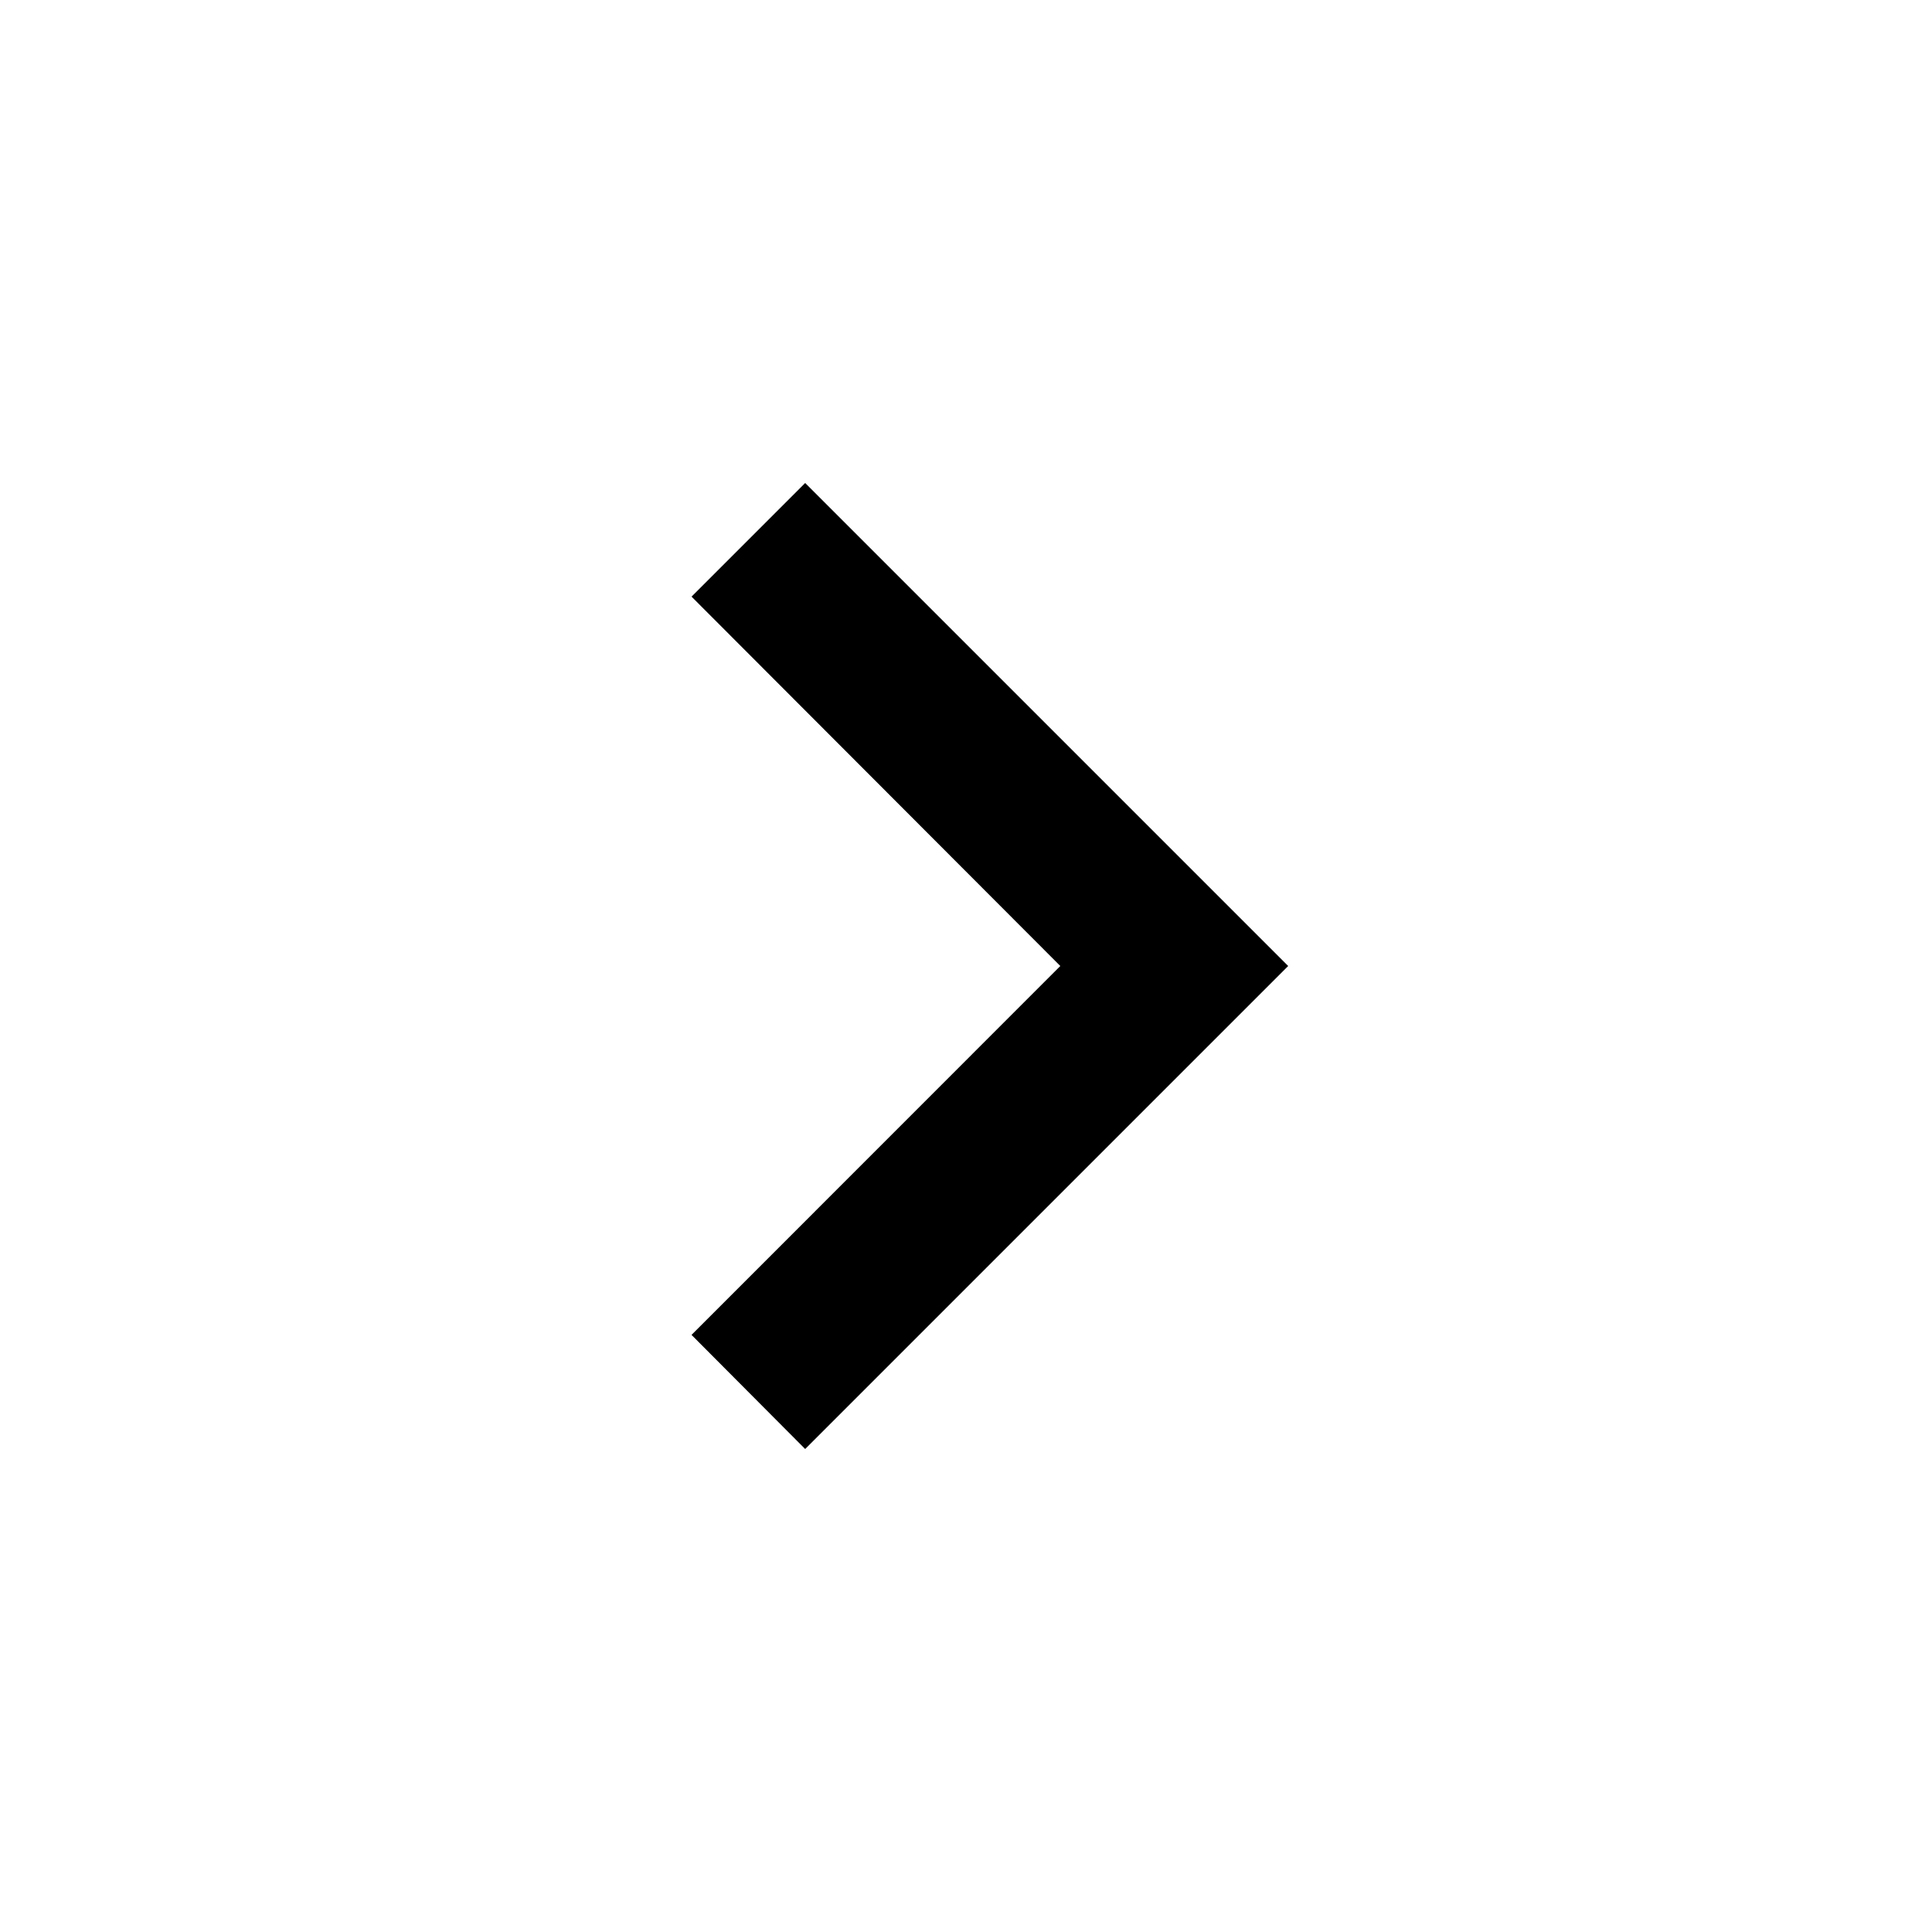
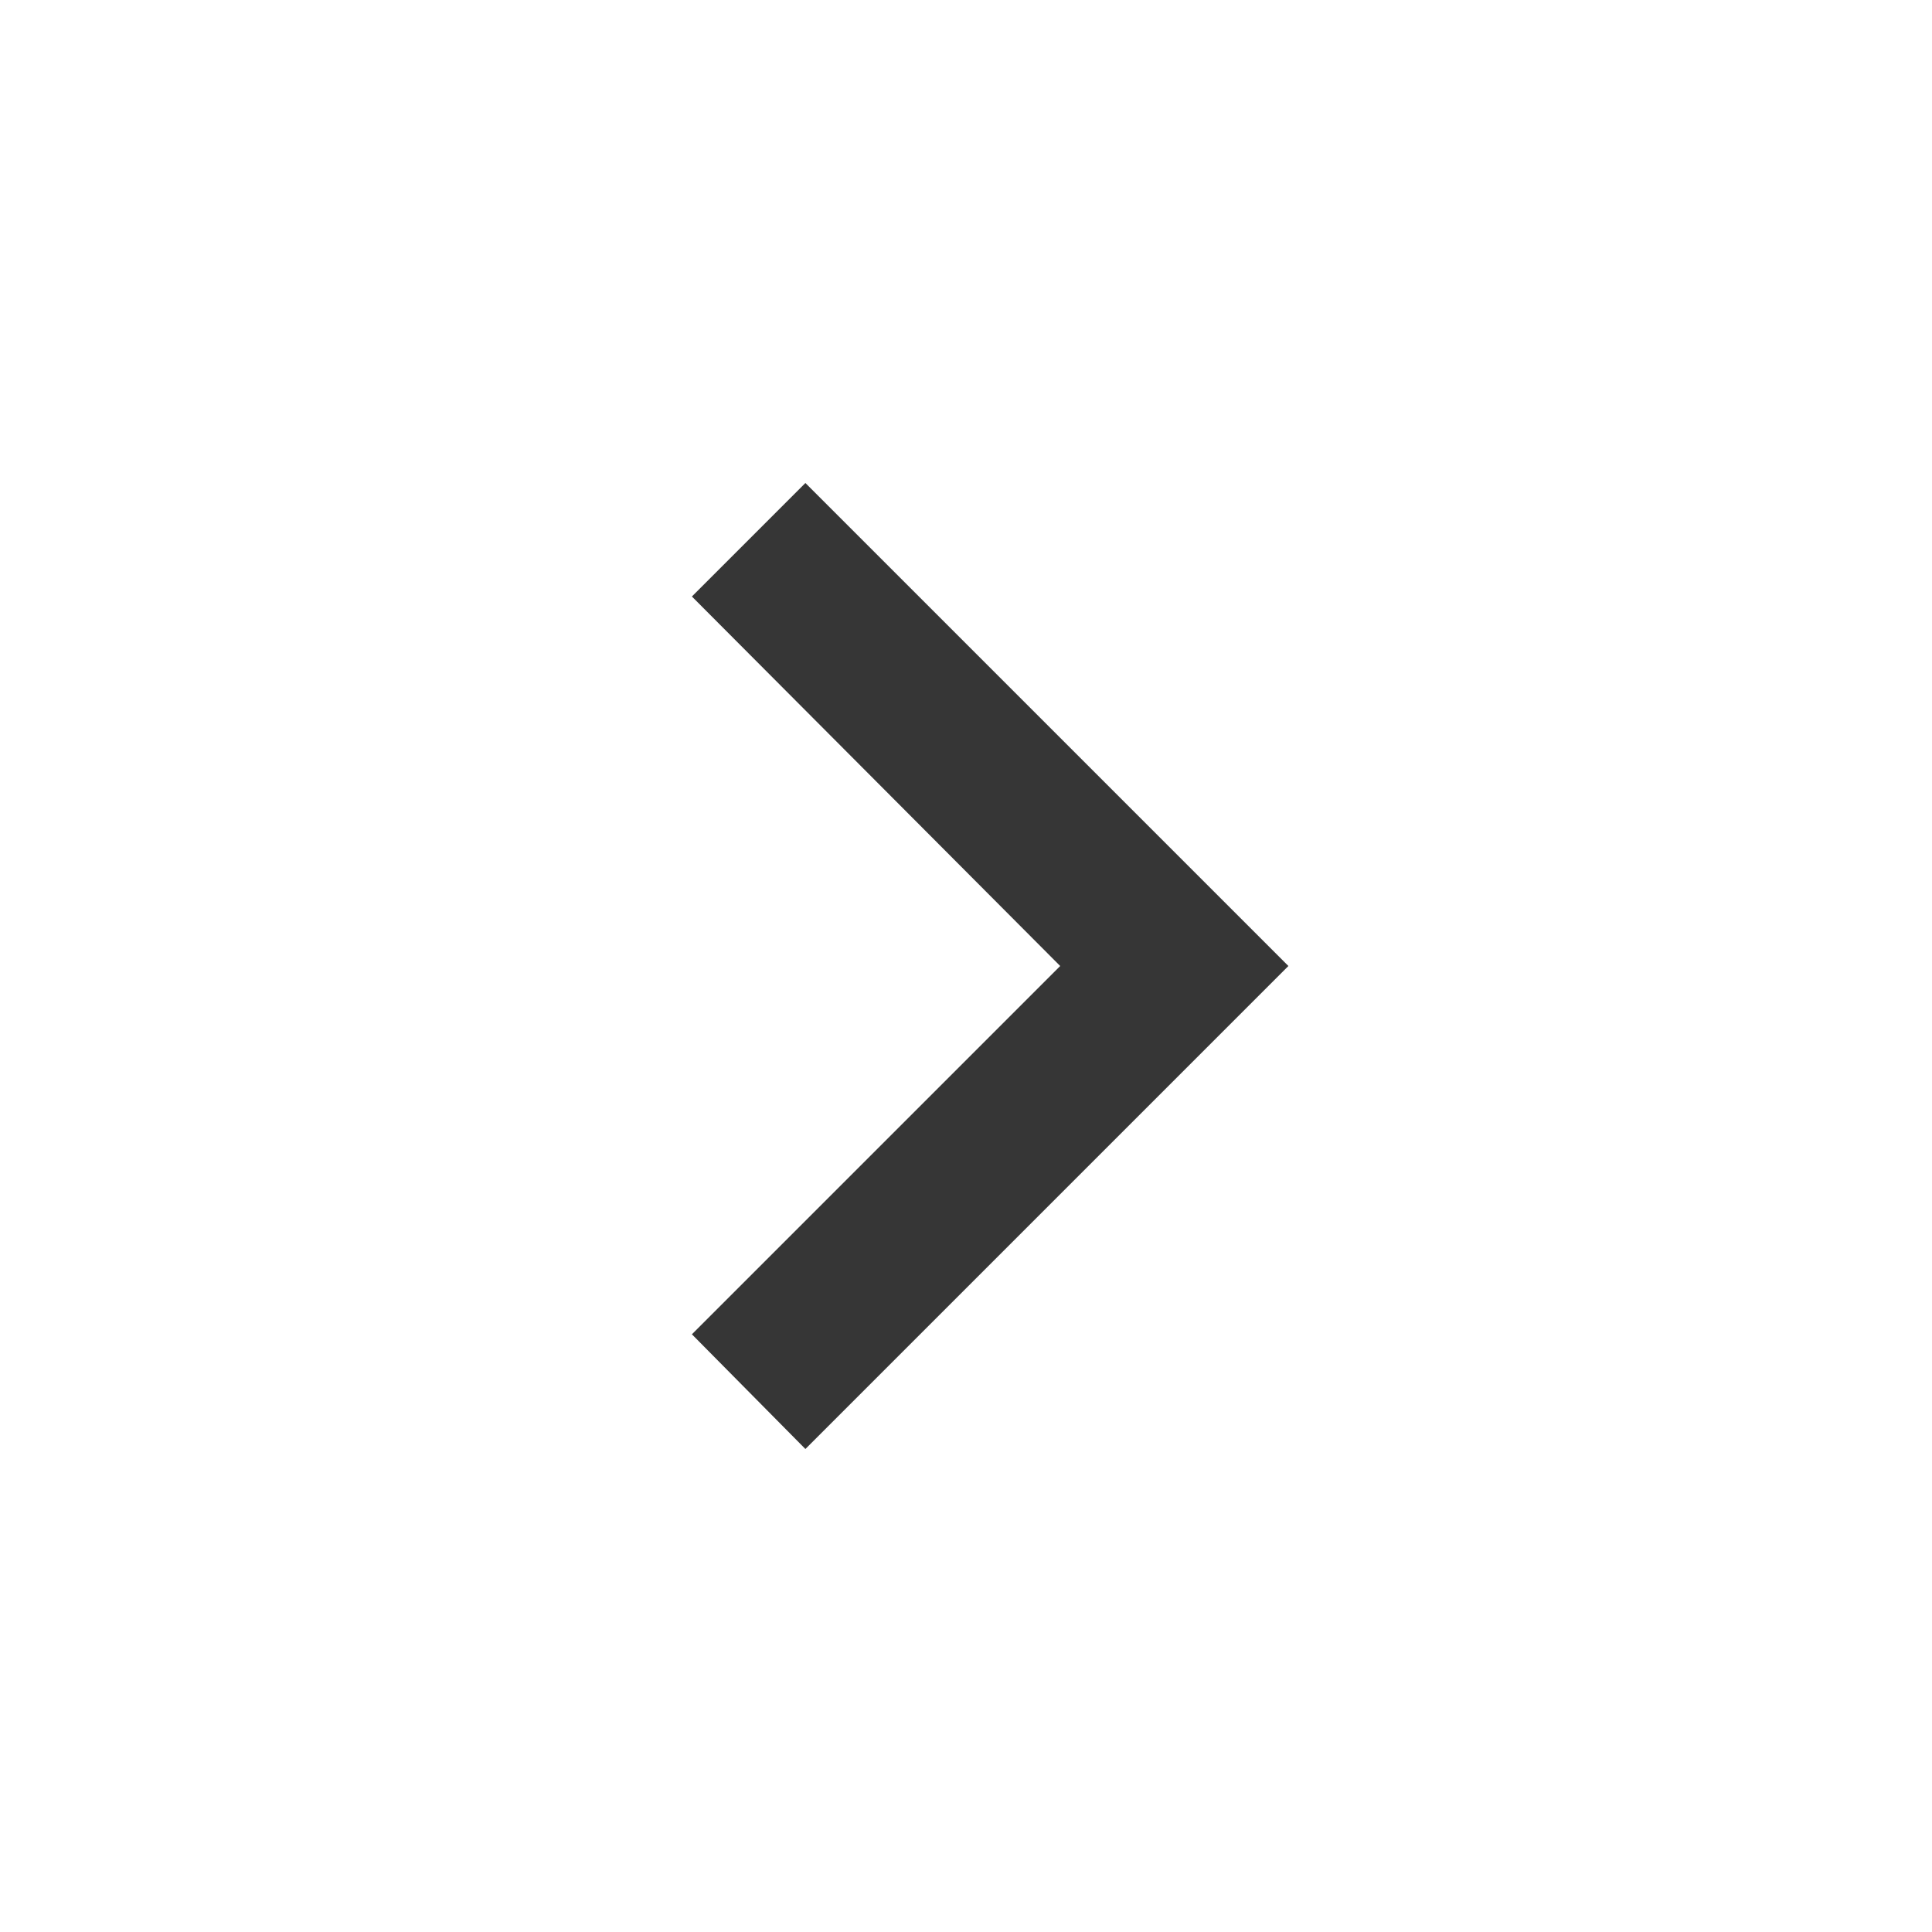
- <svg xmlns="http://www.w3.org/2000/svg" width="16px" height="16px" viewBox="0 0 16 16" version="1.1">
-   <g id="surface1">
-     <path style=" stroke:none;fill-rule:nonzero;fill:rgb(0%,0%,0%);fill-opacity:1;" d="M 5.727 11.055 L 8.781 8 L 5.727 4.941 L 6.668 4 L 10.668 8 L 6.668 12 Z M 5.727 11.055 " />
+ <svg xmlns="http://www.w3.org/2000/svg" width="16" height="16" version="1.1">
+   <g class="layer">
+     <g id="surface1">
+       <path d="m5.73,11.05l3.05,-3.05l-3.05,-3.06l0.94,-0.94l4,4l-4,4l-0.94,-0.95zm0,0" fill="#363636" fill-rule="nonzero" id="svg_1" />
+     </g>
  </g>
</svg>
